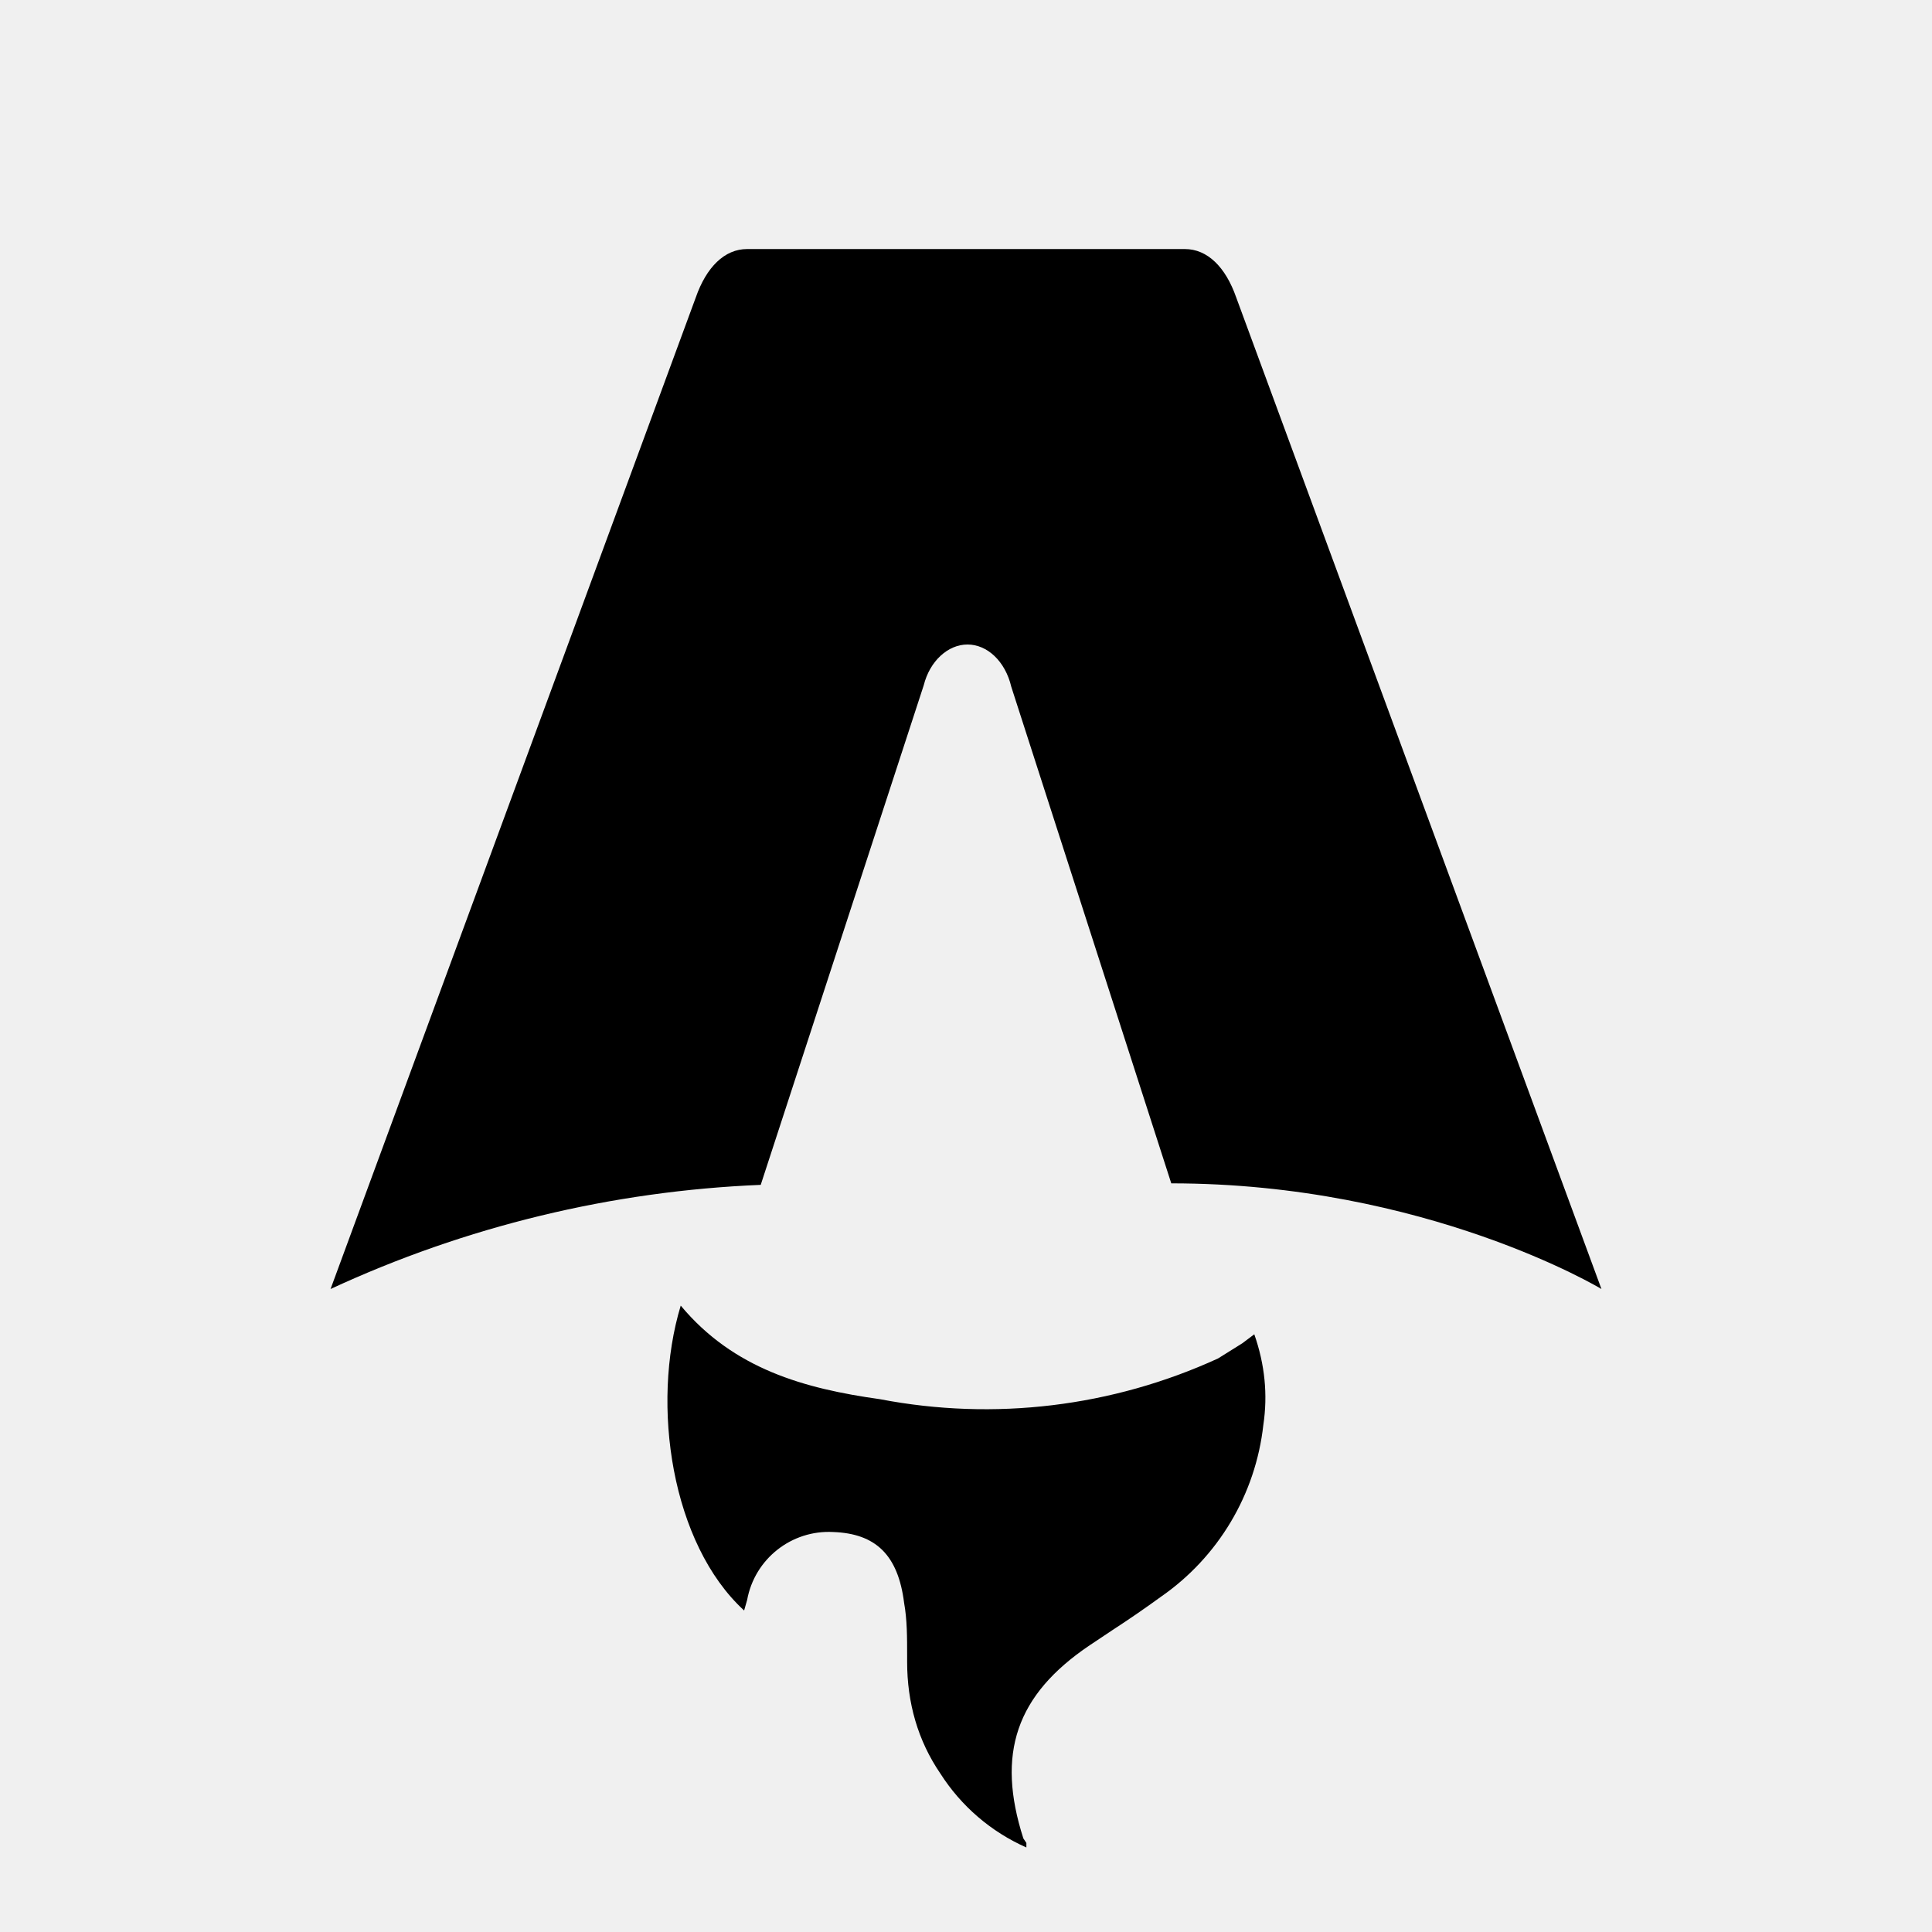
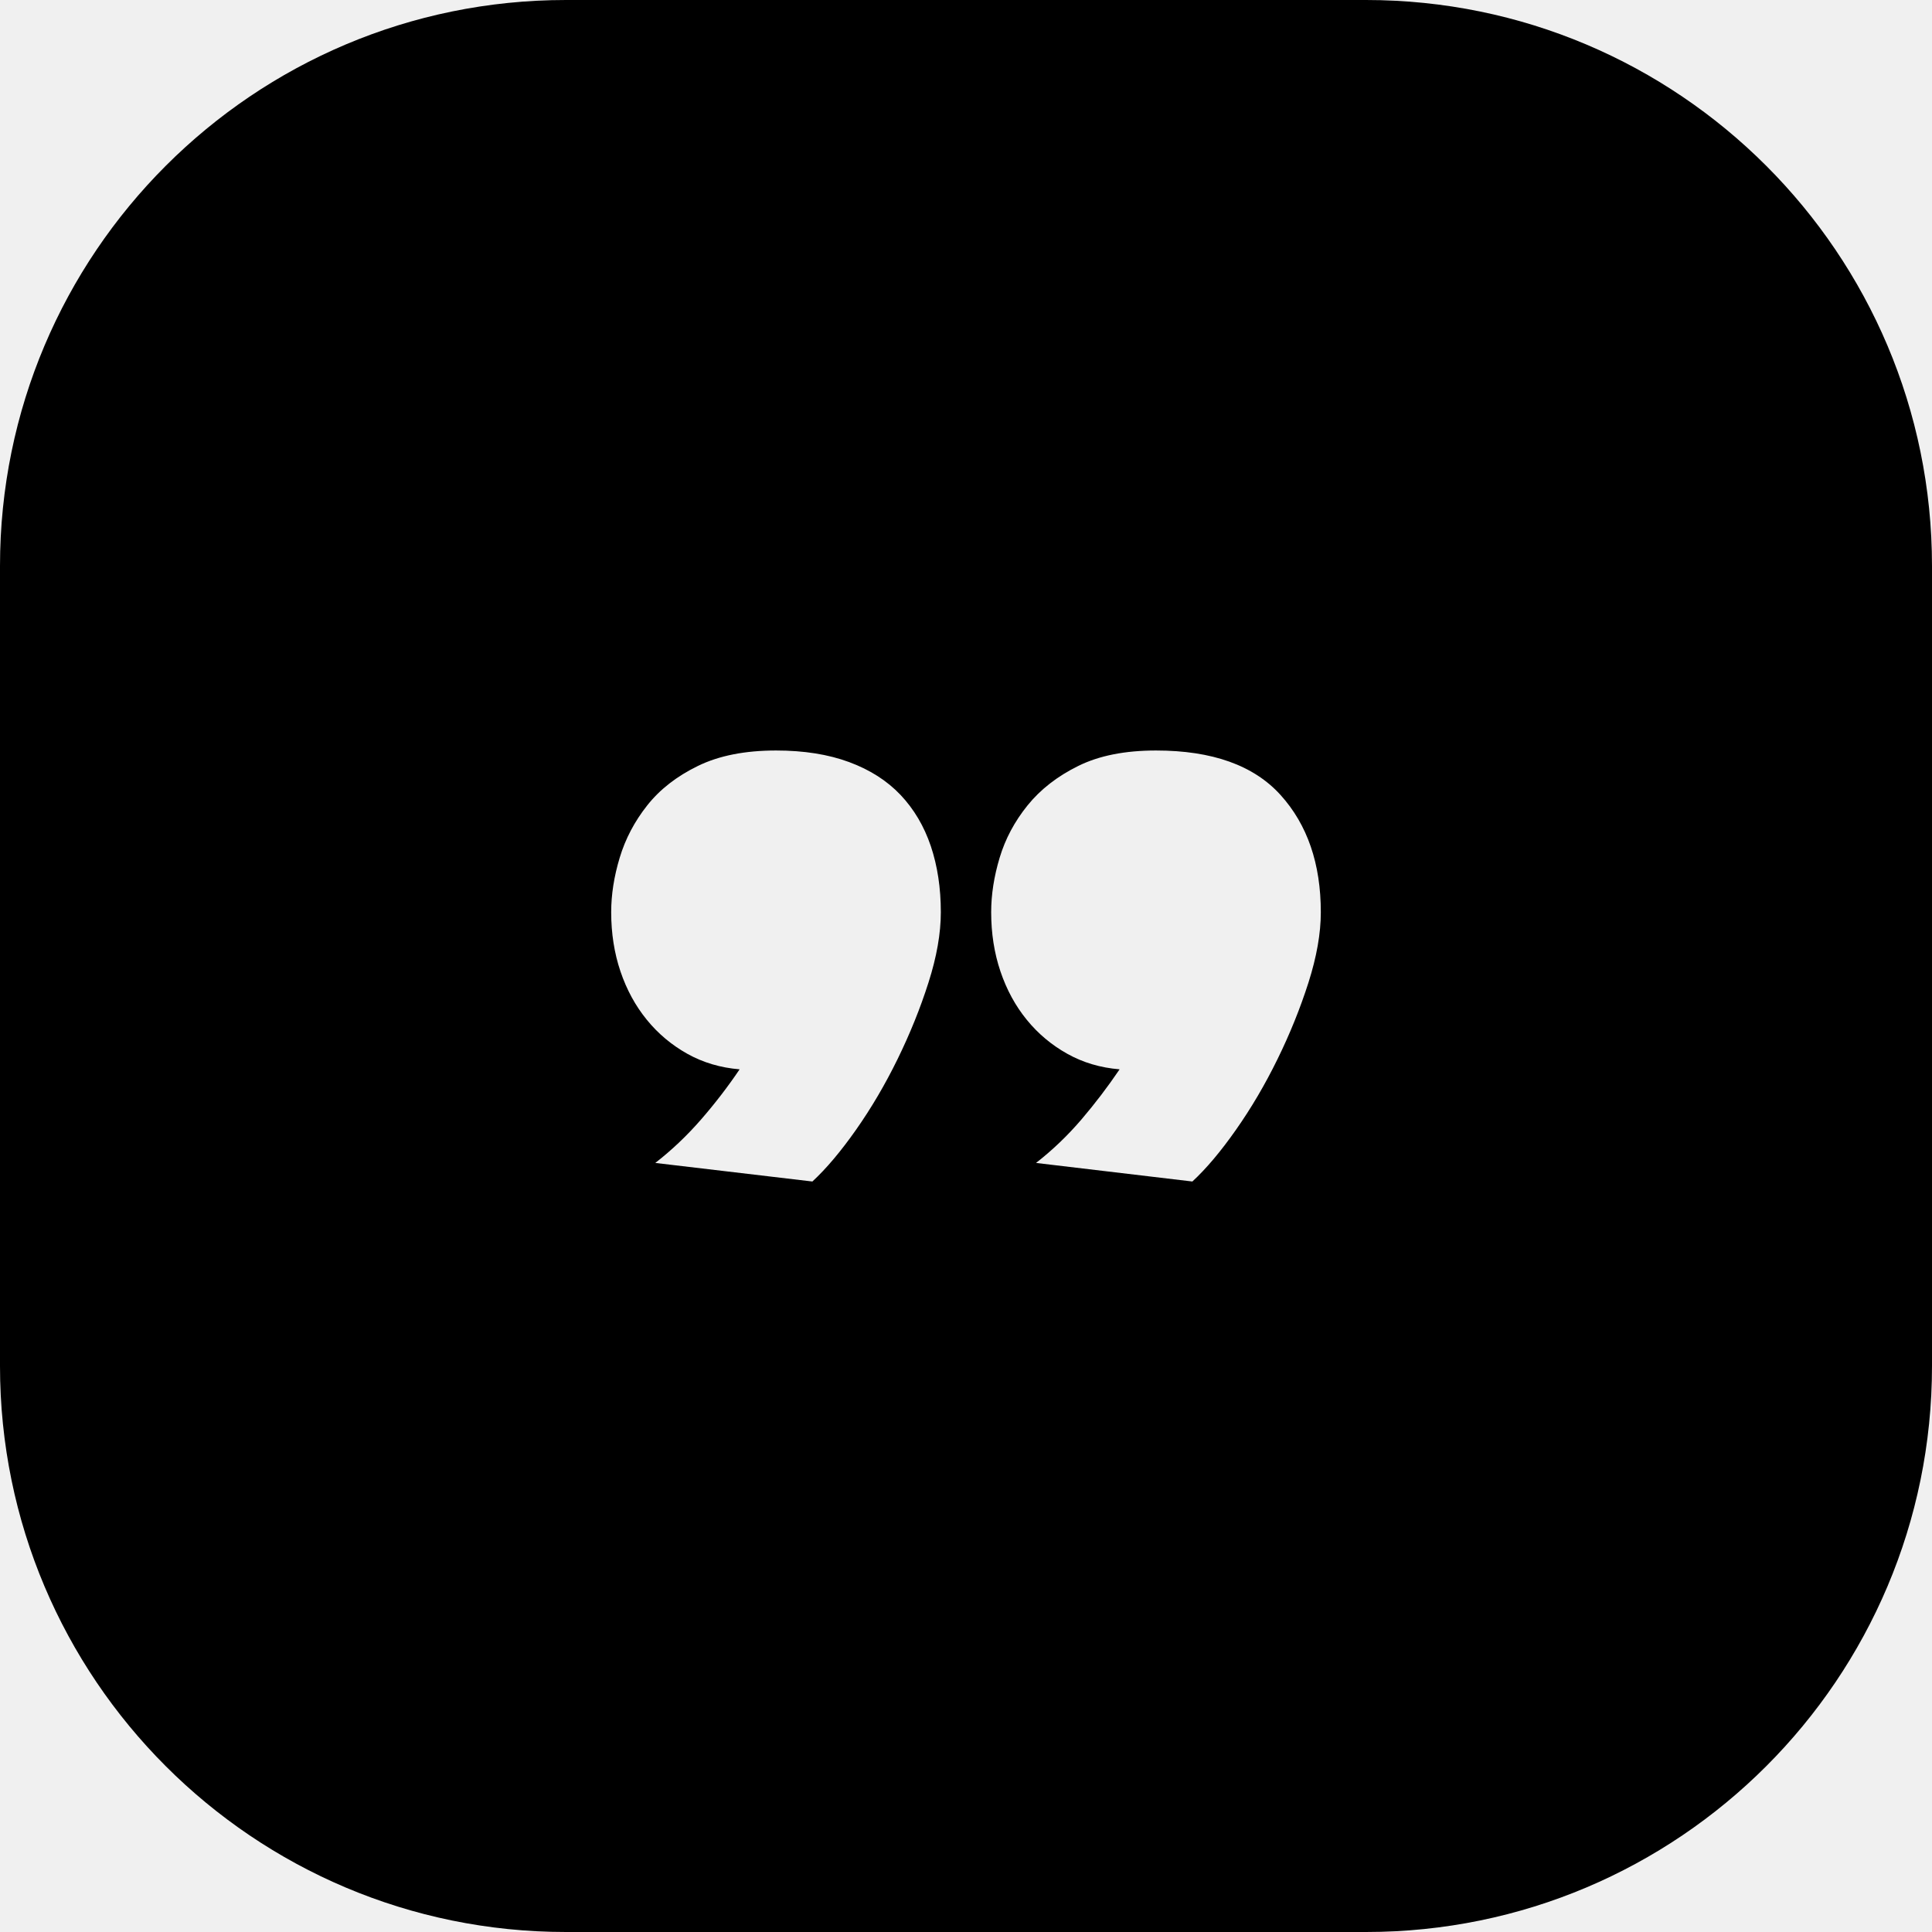
- <svg xmlns="http://www.w3.org/2000/svg" fill="none" viewBox="0 0 128 128">
-   <path d="M50.4 78.5a75.1 75.1 0 0 0-28.5 6.9l24.2-65.7c.7-2 1.9-3.2 3.4-3.2h29c1.5 0 2.7 1.2 3.4 3.2l24.2 65.7s-11.6-7-28.5-7L67 45.5c-.4-1.7-1.6-2.8-2.9-2.8-1.3 0-2.5 1.1-2.9 2.7L50.4 78.5Zm-1.1 28.2Zm-4.2-20.2c-2 6.6-.6 15.8 4.2 20.2a17.5 17.5 0 0 1 .2-.7 5.5 5.5 0 0 1 5.7-4.5c2.8.1 4.3 1.5 4.7 4.7.2 1.1.2 2.3.2 3.5v.4c0 2.7.7 5.2 2.2 7.4a13 13 0 0 0 5.7 4.9v-.3l-.2-.3c-1.8-5.6-.5-9.5 4.4-12.8l1.5-1a73 73 0 0 0 3.2-2.2 16 16 0 0 0 6.8-11.4c.3-2 .1-4-.6-6l-.8.6-1.6 1a37 37 0 0 1-22.4 2.7c-5-.7-9.7-2-13.2-6.2Z" />
-   <style>
-         path { fill: #000; }
-         @media (prefers-color-scheme: dark) {
-             path { fill: #FFF; }
-         }
-     </style>
+ <svg xmlns="http://www.w3.org/2000/svg" id="Layer_2" height="512" viewBox="0 0 512 512" width="512" data-name="Layer 2">
+   <g id="Icon">
+     <path id="Close_Double_Quotation_Ditto_mark" d="m362 0h-212c-82.84 0-150 67.16-150 150v212c0 82.84 67.16 150 150 150h212c82.84 0 150-67.16 150-150v-212c0-82.84-67.16-150-150-150zm-115.95 260.41c-2.18 6.84-4.92 13.6-8.2 20.3s-6.94 12.92-10.97 18.66c-4.04 5.75-7.9 10.33-11.59 13.74l-41.63-4.92c4.38-3.41 8.41-7.24 12.1-11.48s7.11-8.68 10.25-13.33c-5.05-.41-9.67-1.78-13.84-4.1-4.17-2.33-7.76-5.34-10.76-9.03-3.01-3.69-5.34-7.96-6.98-12.81-1.64-4.86-2.46-10.09-2.46-15.69 0-4.65.75-9.47 2.26-14.46 1.5-4.99 3.93-9.6 7.28-13.84s7.82-7.73 13.43-10.46c5.6-2.74 12.51-4.1 20.71-4.1 7.39 0 13.85 1.02 19.38 3.07 5.54 2.05 10.08 4.96 13.64 8.72 3.55 3.76 6.22 8.27 8 13.53 1.77 5.27 2.66 11.11 2.66 17.54 0 5.6-1.09 11.82-3.28 18.66zm100.7 0c-2.19 6.84-4.92 13.6-8.21 20.3-3.28 6.7-6.94 12.92-10.97 18.66-4.03 5.75-7.89 10.33-11.58 13.74l-41.43-4.92c4.37-3.41 8.37-7.24 12-11.48 3.62-4.24 7-8.68 10.15-13.33-5.06-.41-9.68-1.78-13.84-4.1-4.18-2.33-7.77-5.34-10.77-9.03-3.01-3.69-5.33-7.96-6.97-12.81-1.64-4.86-2.46-10.09-2.46-15.69 0-4.65.75-9.47 2.25-14.46s3.96-9.6 7.38-13.84 7.9-7.73 13.44-10.46c5.53-2.74 12.4-4.1 20.61-4.1 14.9 0 25.9 3.93 33.01 11.79s10.67 18.22 10.67 31.07c0 5.6-1.1 11.82-3.28 18.66z" data-name="Close Double Quotation, Ditto mark" />
+   </g>
</svg>
